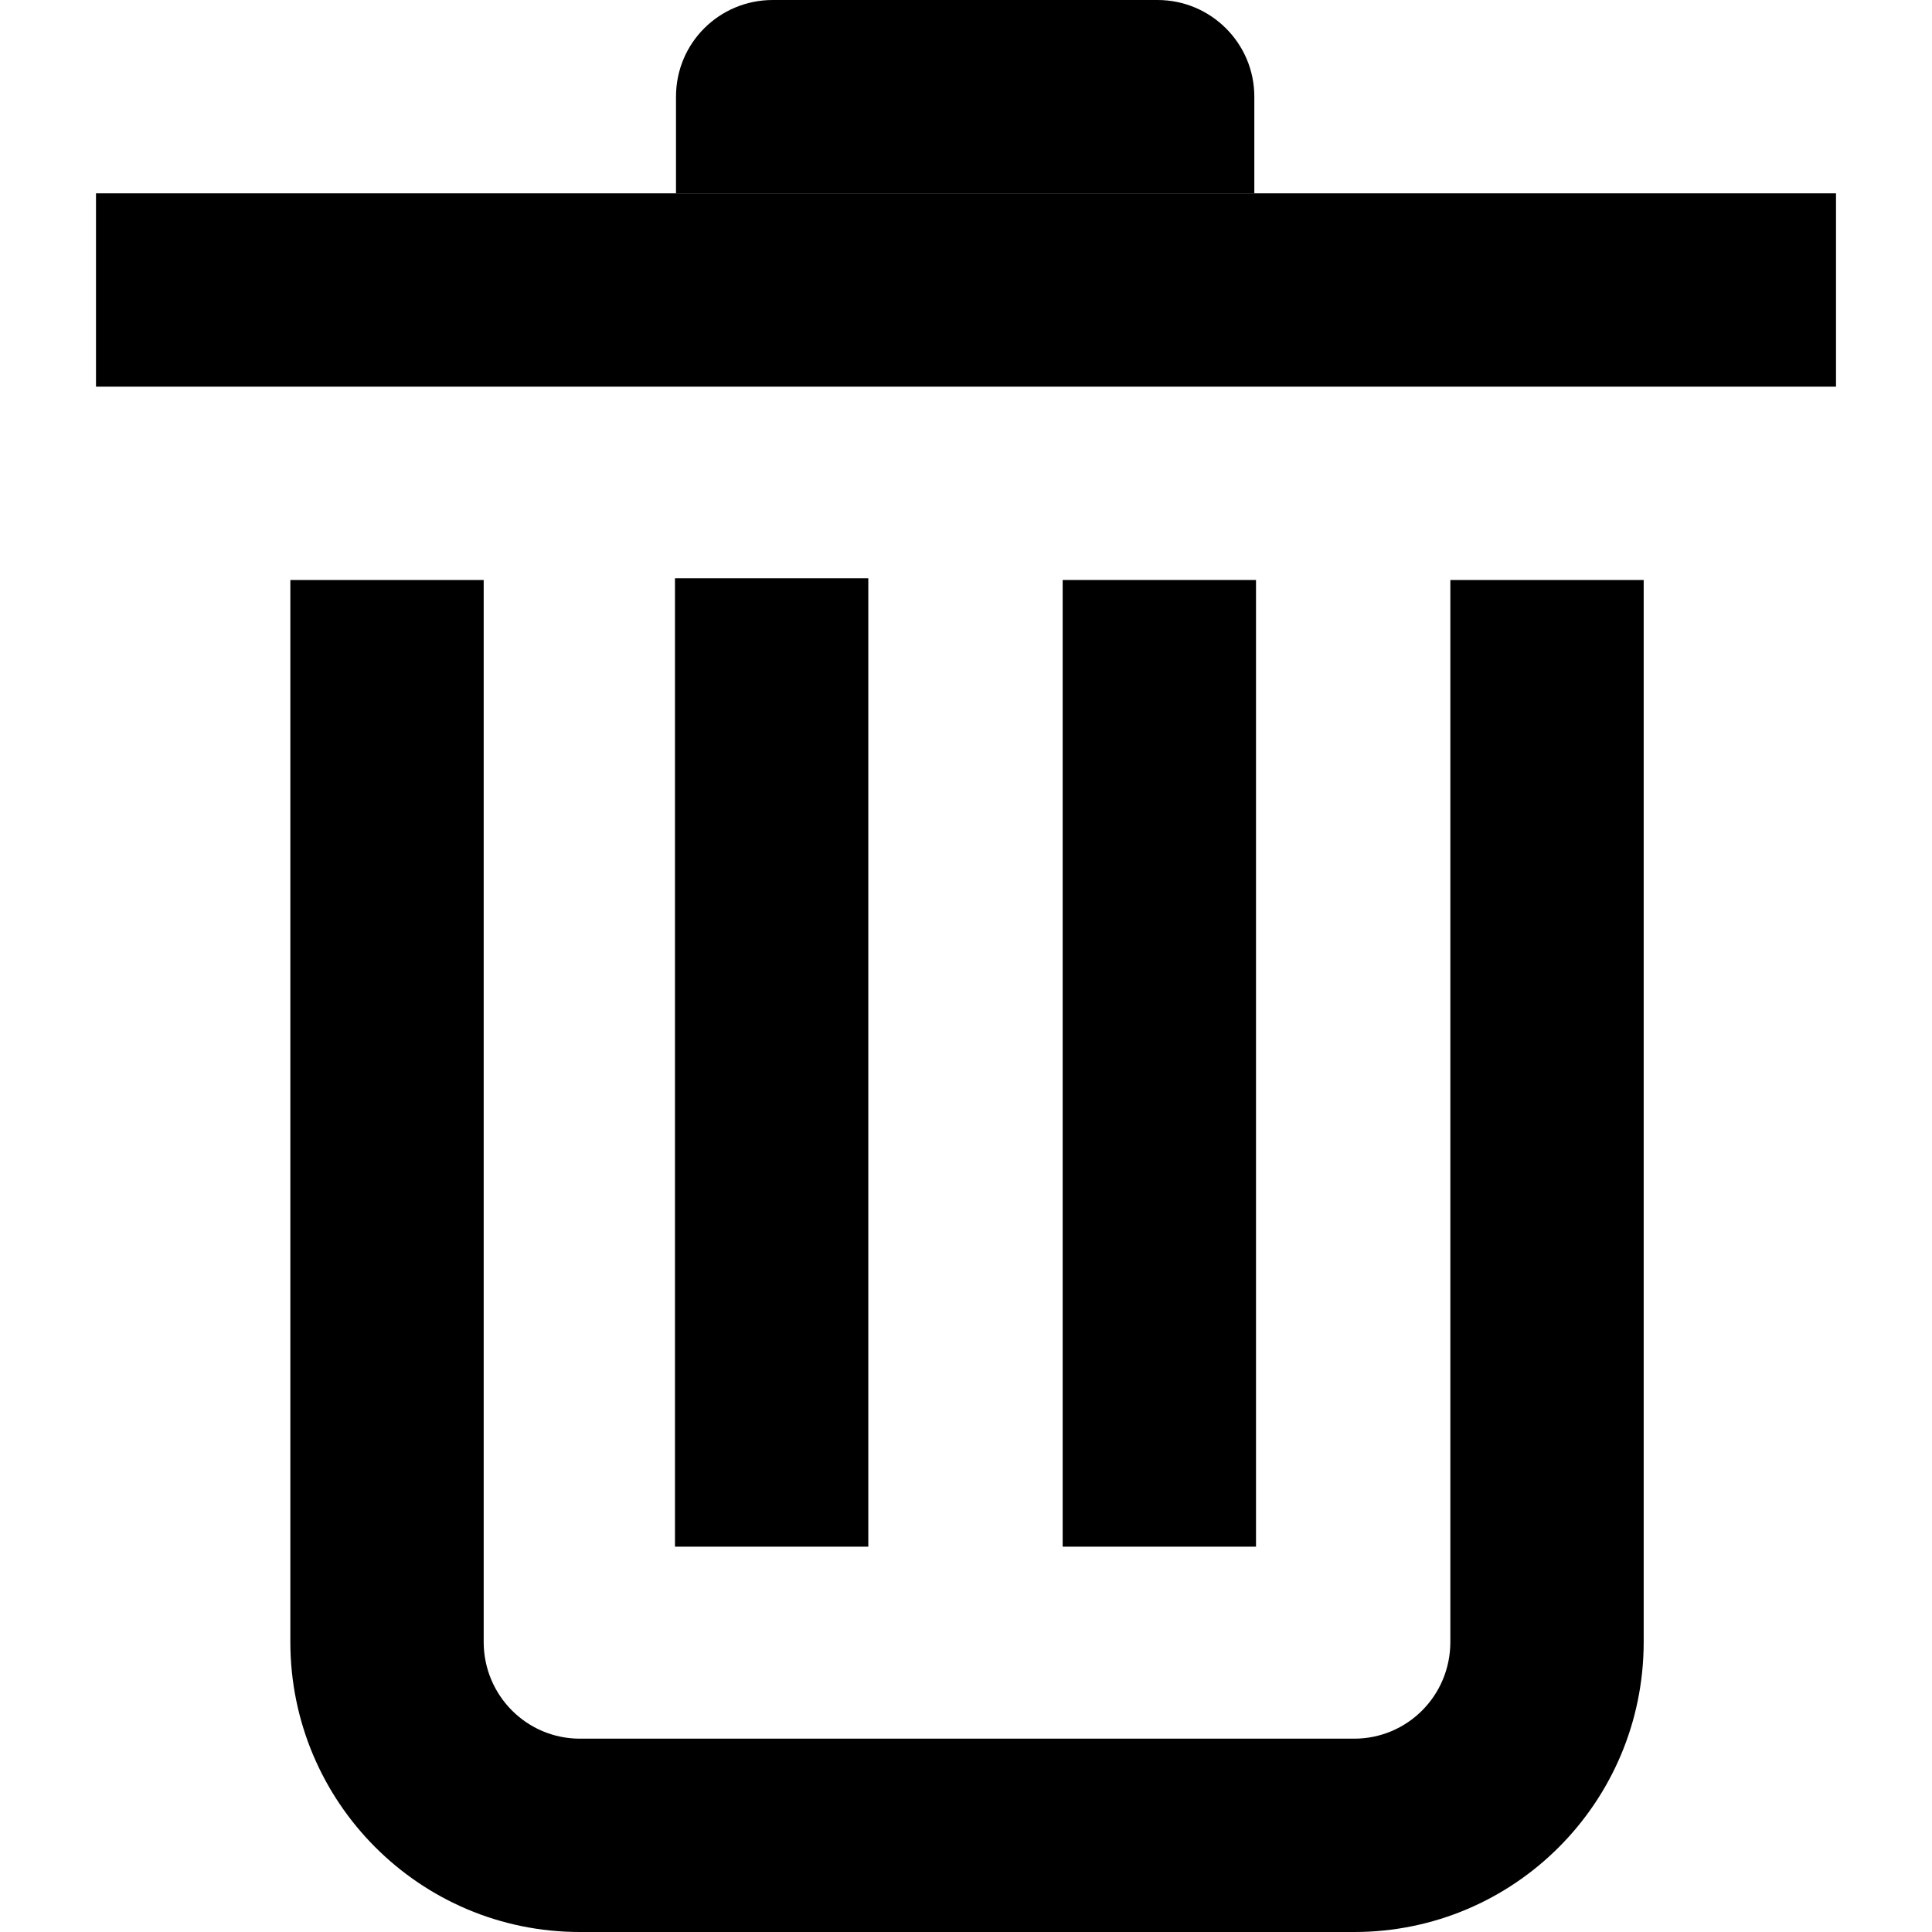
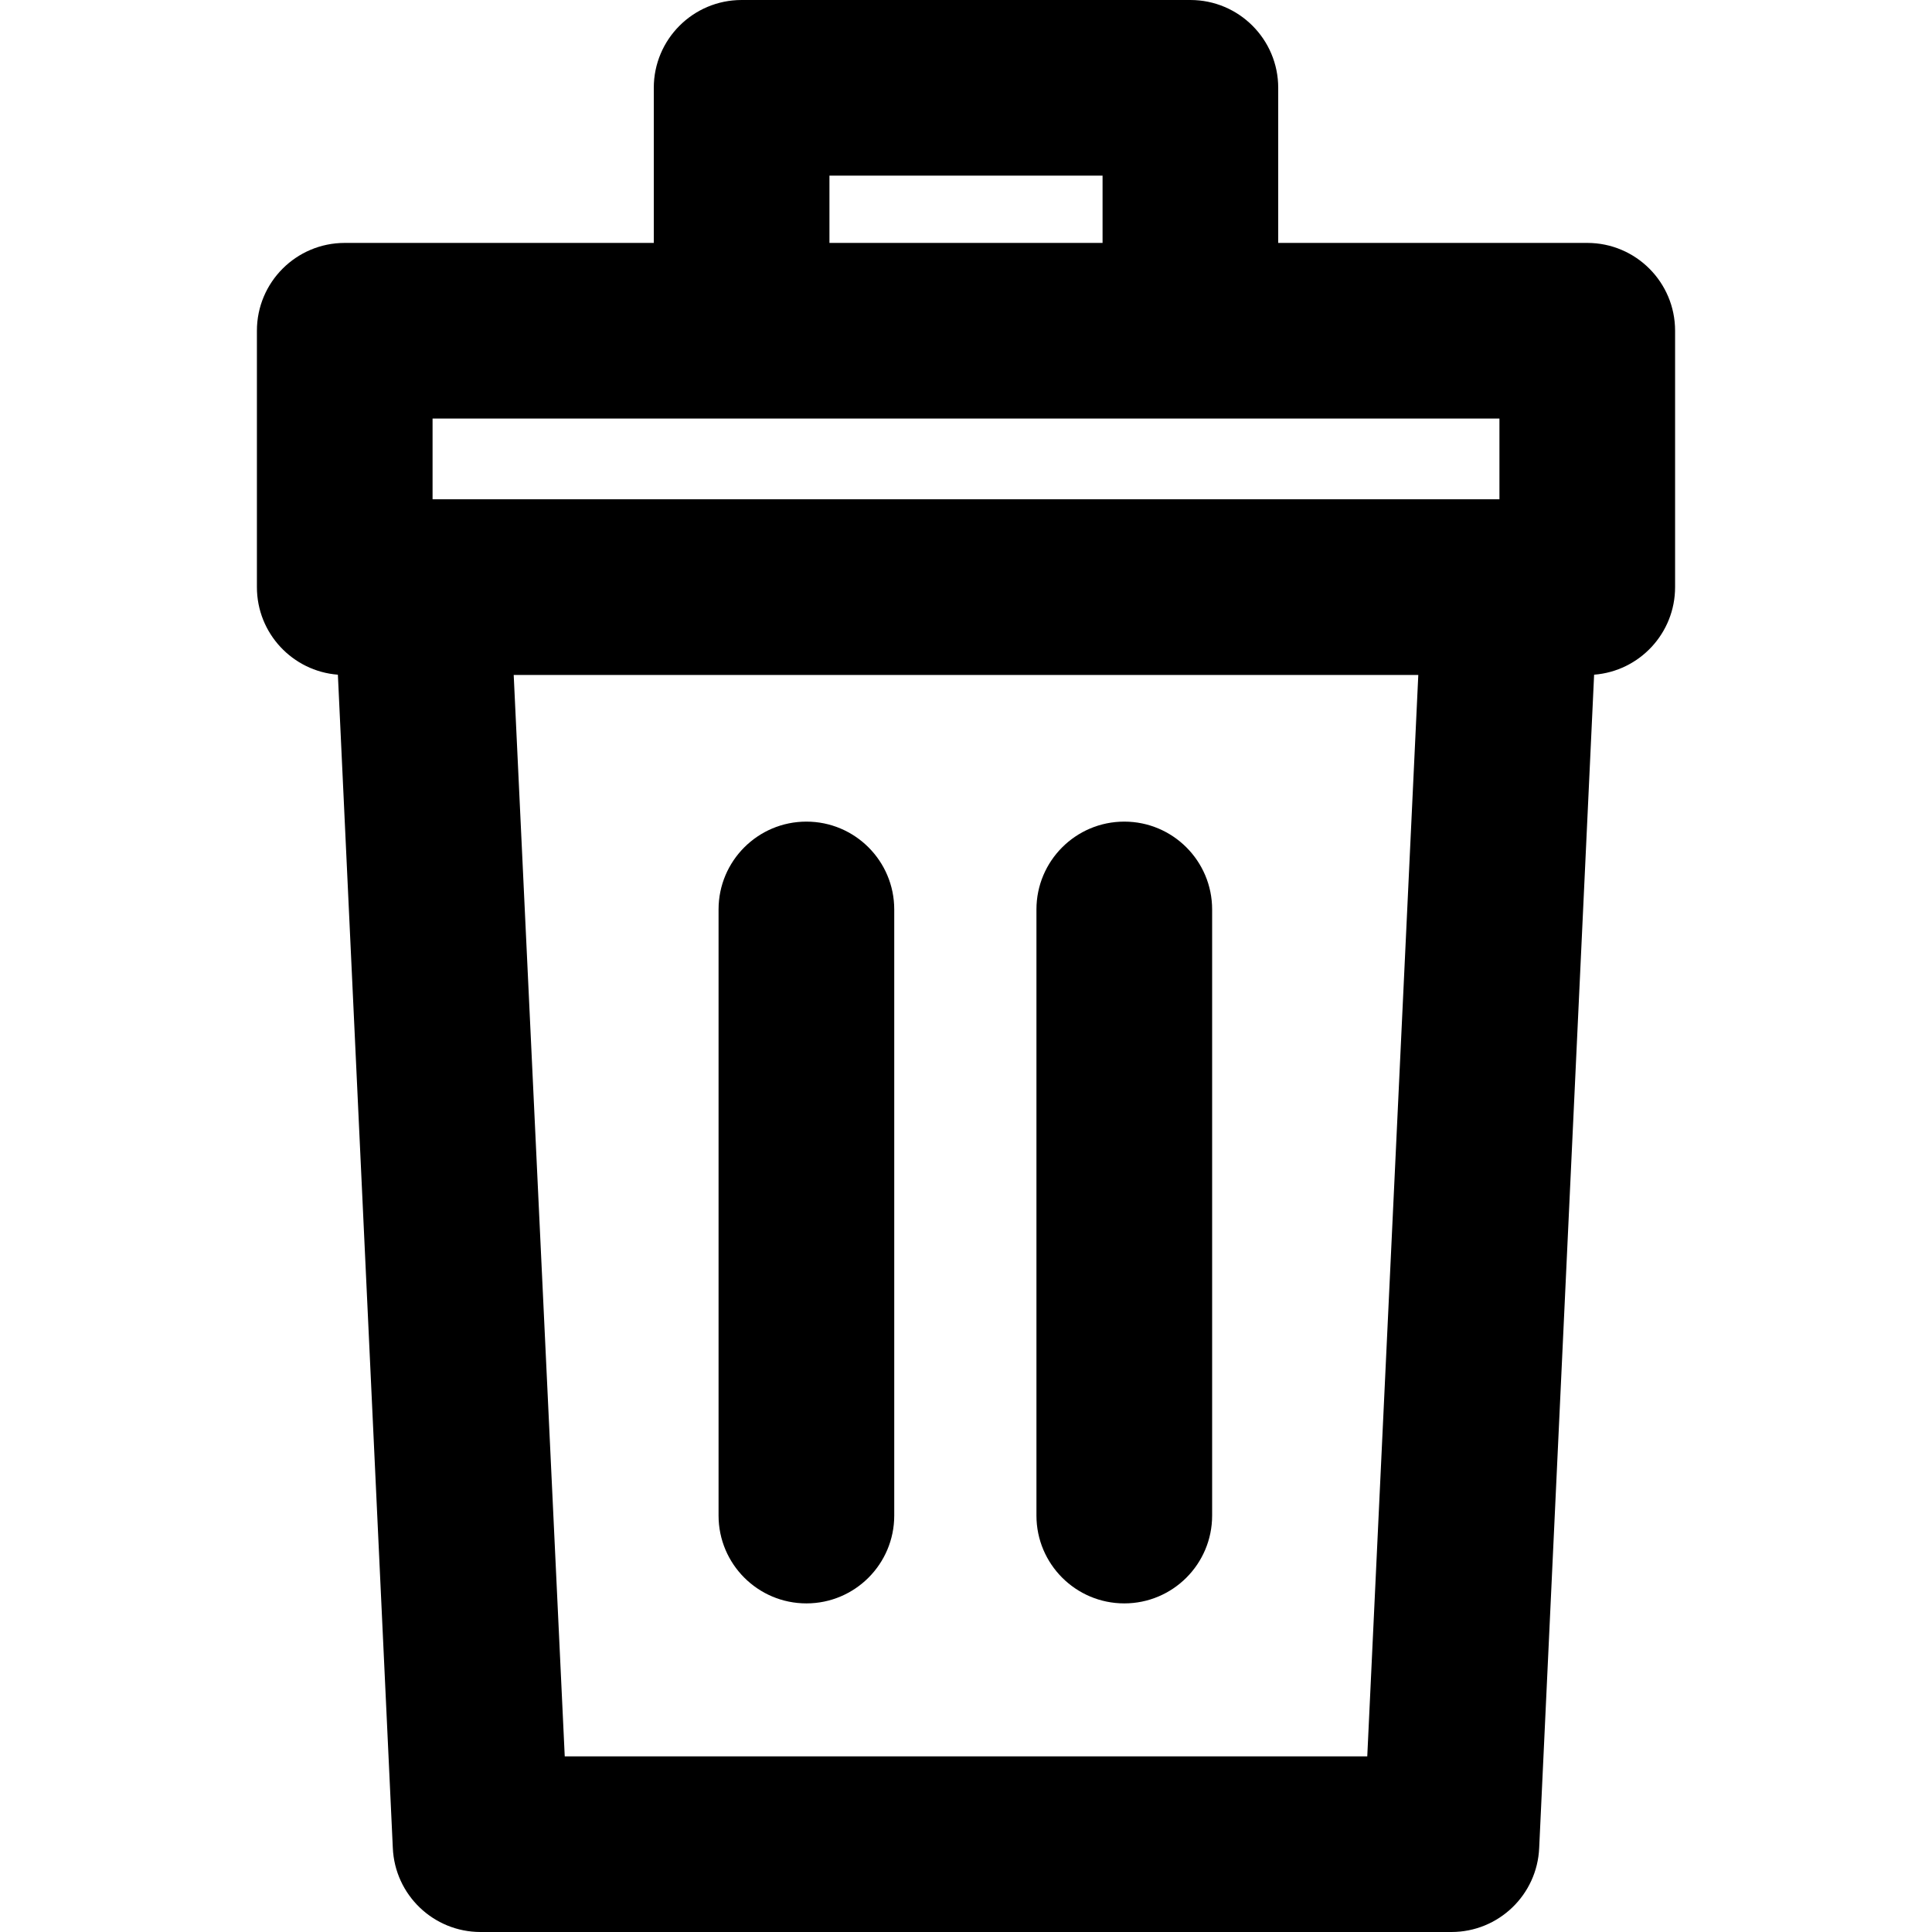
- <svg xmlns="http://www.w3.org/2000/svg" version="1.1" id="Capa_1" x="0px" y="0px" viewBox="0 0 426.372 426.372" style="enable-background:new 0 0 426.372 426.372;" xml:space="preserve">
-   <g>
-     <g>
-       <path d="M320.077,128v234.359c0,11.841-9.489,21.347-21.227,21.347H127.971c-11.723,0-21.227-9.534-21.227-21.347V128H64.077    v234.359c0,35.346,28.576,64.014,63.894,64.014H298.85c35.319,0,63.894-28.625,63.894-64.014V128H320.077z" />
-     </g>
+ <svg xmlns="http://www.w3.org/2000/svg" xml:space="preserve" width="210mm" height="210mm" version="1.1" style="shape-rendering:geometricPrecision; text-rendering:geometricPrecision; image-rendering:optimizeQuality; fill-rule:evenodd; clip-rule:evenodd" viewBox="0 0 21000 21000">
+   <defs>
+     <style type="text/css">
+    
+     .fil0 {fill:black}
+    
+   </style>
+   </defs>
+   <g id="Plan_x0020_1">
+     <path class="fil0" d="M17327.34 7333.59l-597.06 12752.2c-21.66,510.97 -442.31,914.23 -953.75,914.23l-10553.06 0c-511.39,0 -932.09,-403.26 -953.75,-914.18l-597.09 -12752.2c-492.32,-38.02 -880.15,-449.74 -880.15,-951.79l0 -2786.8c0,-527.13 427.55,-954.66 954.66,-954.66l3359.26 0 0 -1685.71c0,-527.13 427.54,-954.66 954.66,-954.66l4877.96 0c527.13,0 954.66,427.54 954.66,954.66l0 1685.71 3359.25 0c527.18,0 954.59,427.5 954.59,954.66l0 2786.75c0,502.07 -387.85,913.78 -880.18,951.79zm-8311.62 -5424.3l0 731.1 2968.65 0 0 -731.1 -2968.65 0zm5845.86 17181.42l554.69 -11754.21 -9832.54 0.01 554.77 11754.2 8723.08 0zm1436.7 -13663.52l0 -877.53 -11596.48 0 0 877.53 11596.48 0z" />
+     <path class="fil0" d="M8765.22 8930.63c527.21,0 954.79,427.6 954.79,954.8l0.01 6587.92c0,527.2 -427.6,954.8 -954.8,954.8 -527.21,0 -954.8,-427.6 -954.8,-954.8l0 -6587.92c0,-527.21 427.6,-954.8 954.8,-954.8zm3455.3 0c527.23,0 954.8,427.58 954.8,954.8l0 6587.92c0,527.22 -427.57,954.8 -954.8,954.8 -527.21,0 -954.8,-427.6 -954.8,-954.8l0 -6587.92c0,-527.21 427.6,-954.8 954.8,-954.8z" />
  </g>
-   <g>
-     <g>
-       <rect x="148.96" y="127.617" width="42.667" height="213.716" />
-     </g>
-   </g>
-   <g>
-     <g>
-       <rect x="234.52" y="128" width="42.667" height="213.333" />
-     </g>
-   </g>
-   <g>
-     <g>
-       <rect x="21.186" y="42.667" width="384" height="42.667" />
-     </g>
-   </g>
-   <g>
-     <g>
-       <path d="M255.454,0h-84.905c-11.798,0-21.362,9.469-21.362,21.333v21.333h127.63V21.333C276.816,9.551,267.223,0,255.454,0z" />
-     </g>
-   </g>
-   <g>
- </g>
-   <g>
- </g>
-   <g>
- </g>
-   <g>
- </g>
-   <g>
- </g>
-   <g>
- </g>
-   <g>
- </g>
-   <g>
- </g>
-   <g>
- </g>
-   <g>
- </g>
-   <g>
- </g>
-   <g>
- </g>
-   <g>
- </g>
-   <g>
- </g>
-   <g>
- </g>
</svg>
